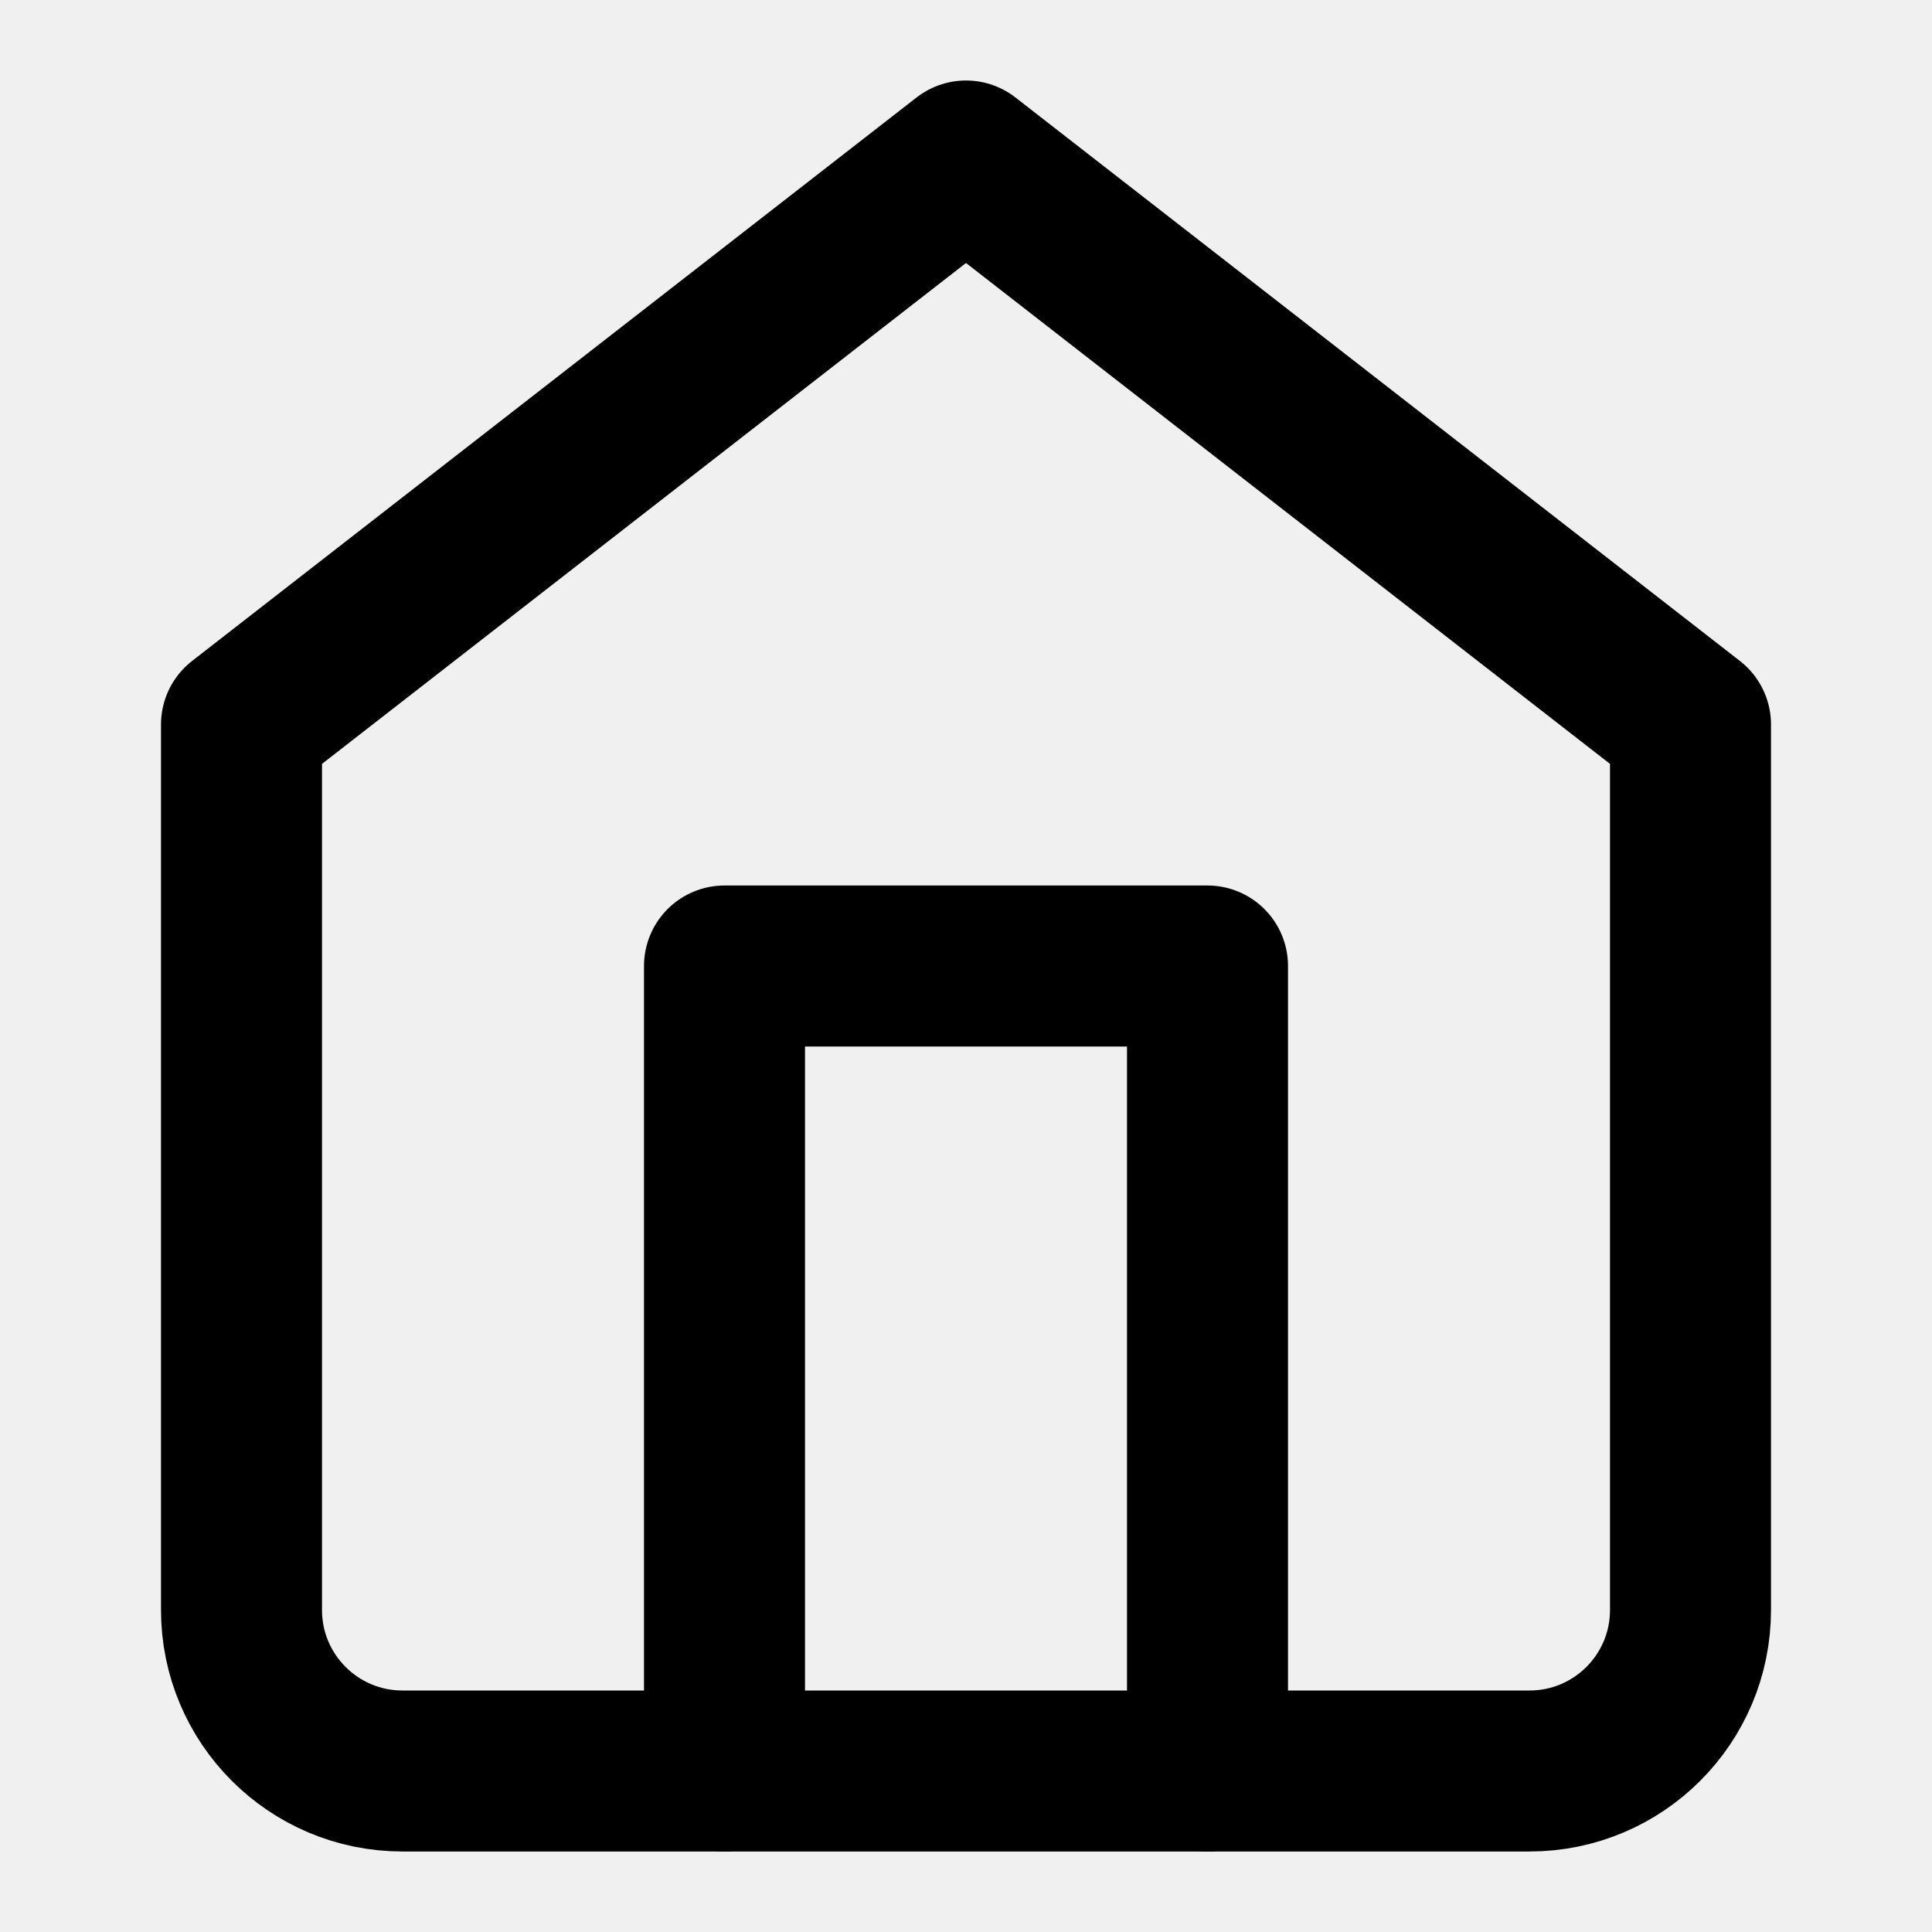
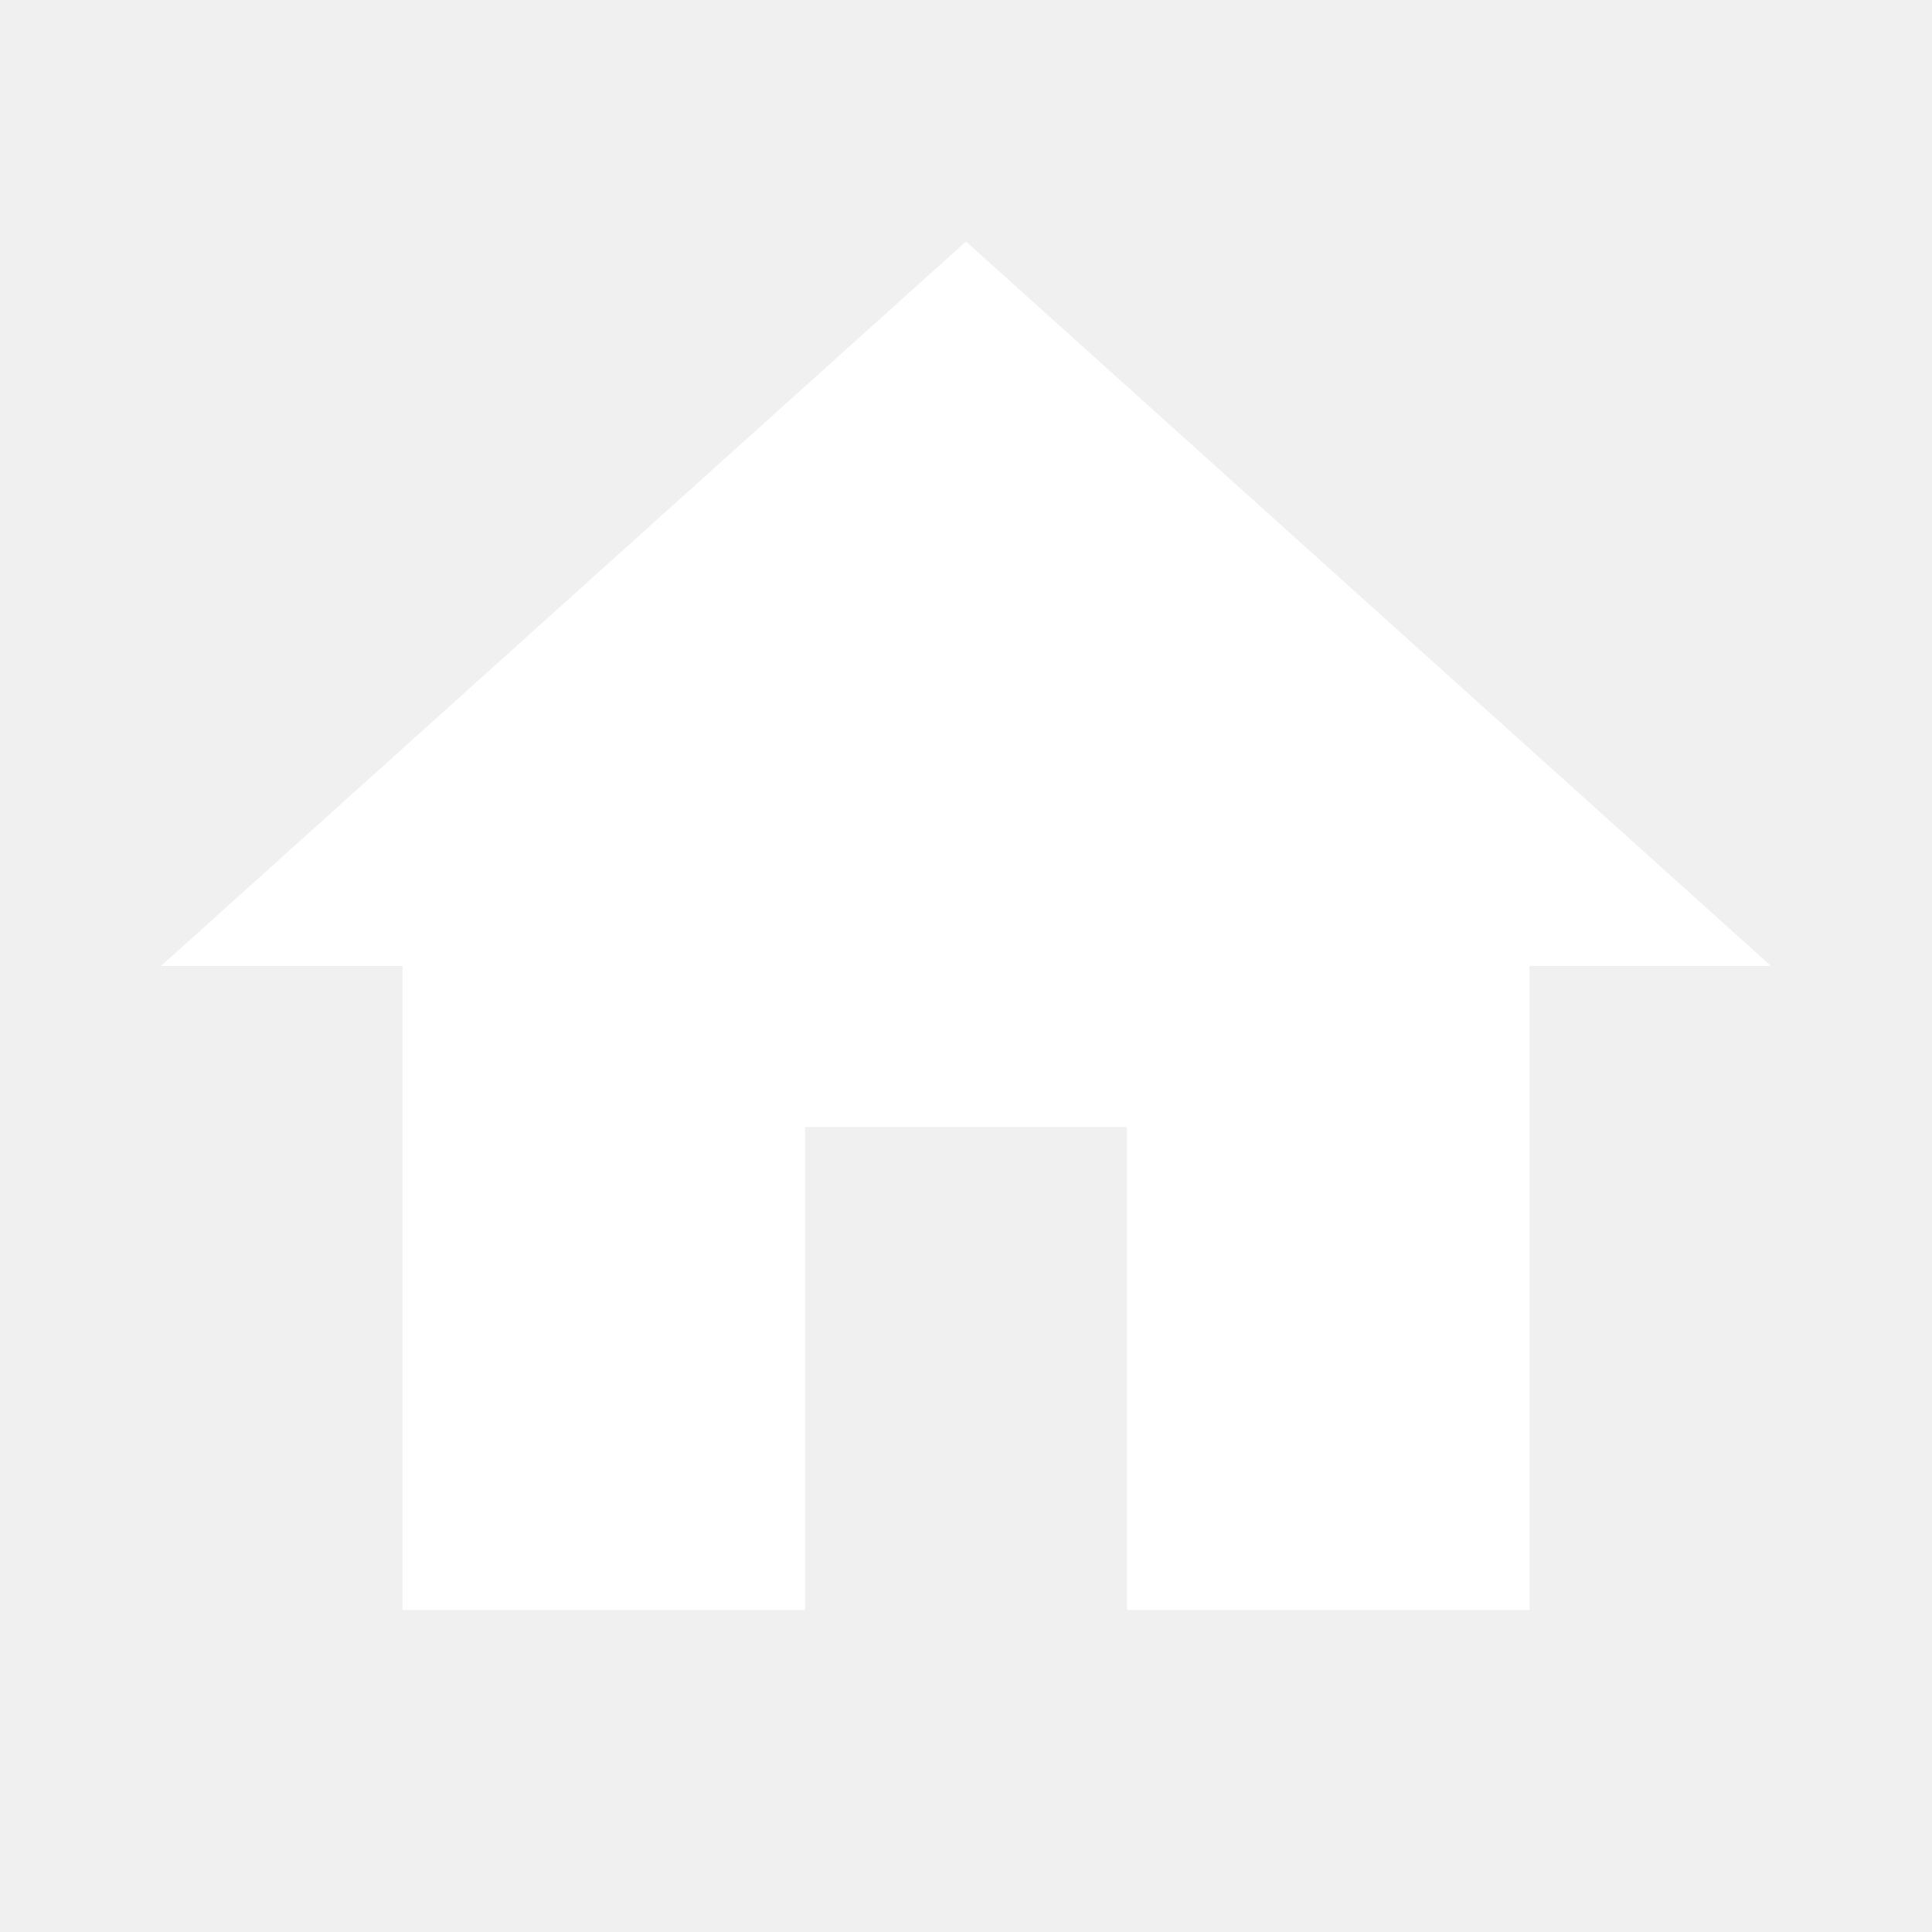
- <svg xmlns="http://www.w3.org/2000/svg" width="24" height="24" viewBox="0 0 24 24" fill="none" stroke="currentColor" stroke-width="2" stroke-linecap="round" stroke-linejoin="round" class="feather feather-home">
-   <path d="M3 9l9-7 9 7v11a2 2 0 0 1-2 2H5a2 2 0 0 1-2-2z" />
-   <polyline points="9 22 9 12 15 12 15 22" />
+ <svg xmlns="http://www.w3.org/2000/svg" height="24px" viewBox="0 0 24 24" width="24px" fill="#ffffff">
+   <path d="M0 0h24v24H0z" fill="none" />
+   <path d="M10 20v-6h4v6h5v-8h3L12 3 2 12h3v8z" />
</svg>
